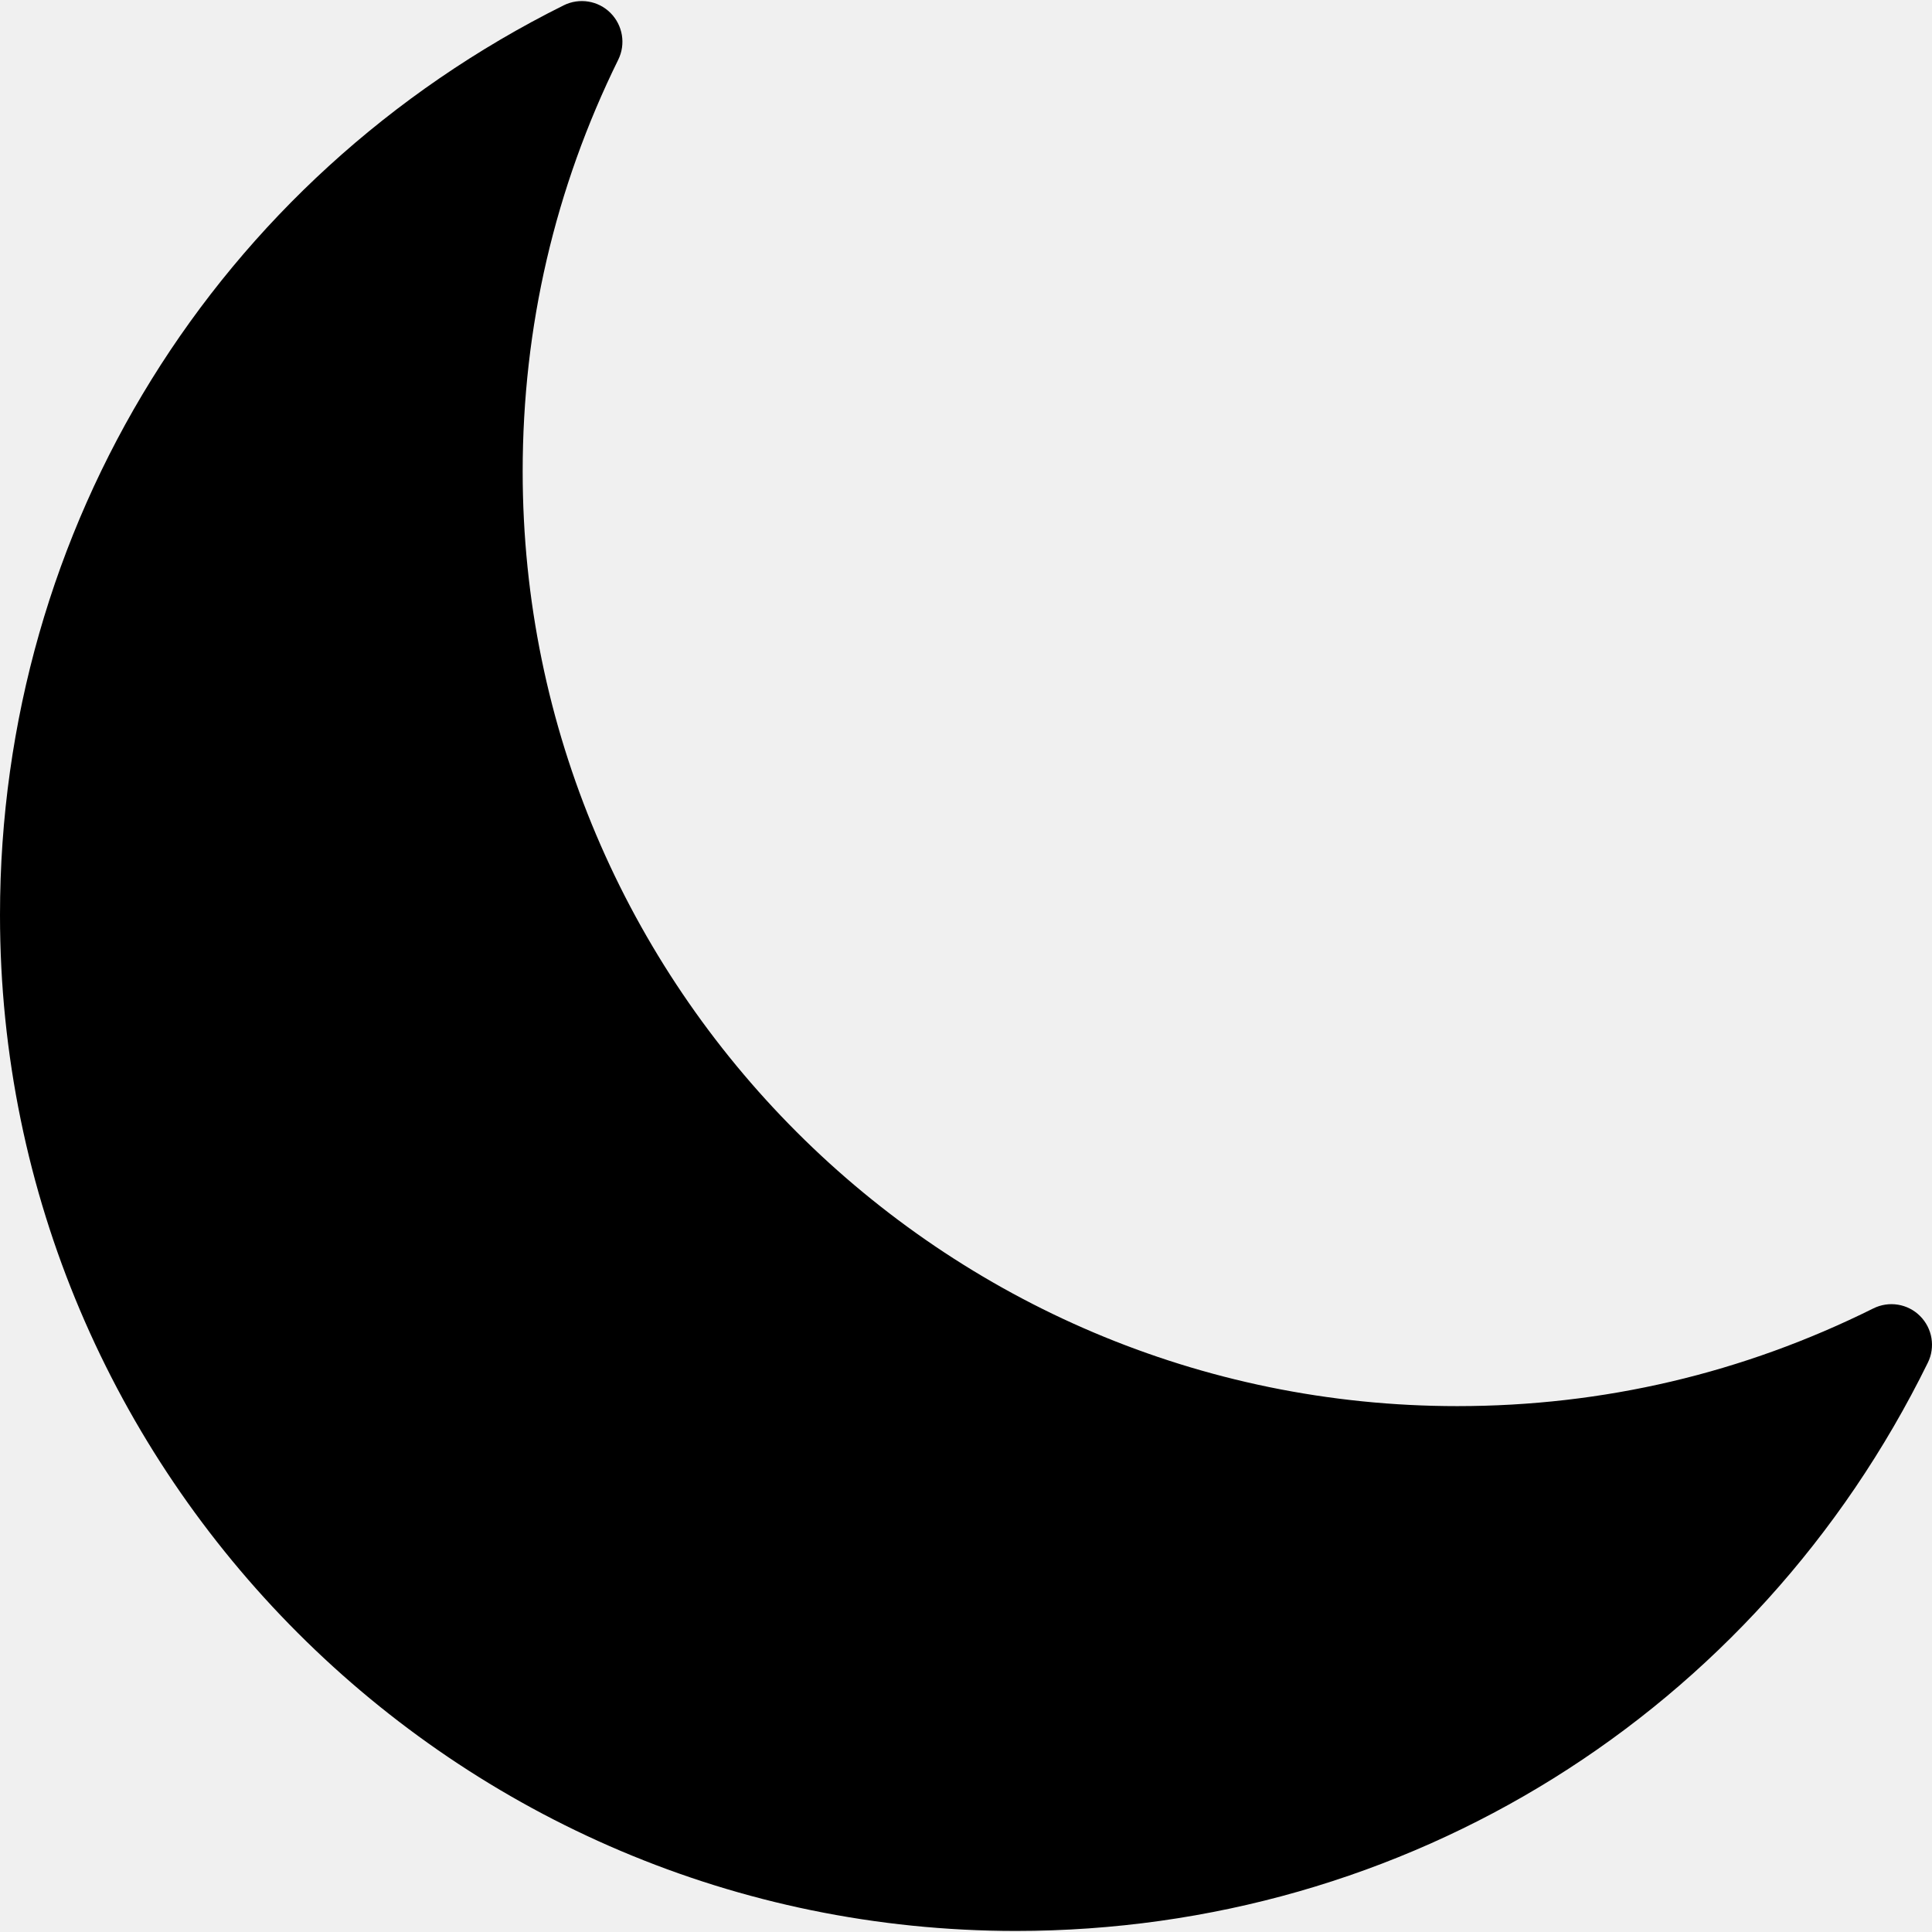
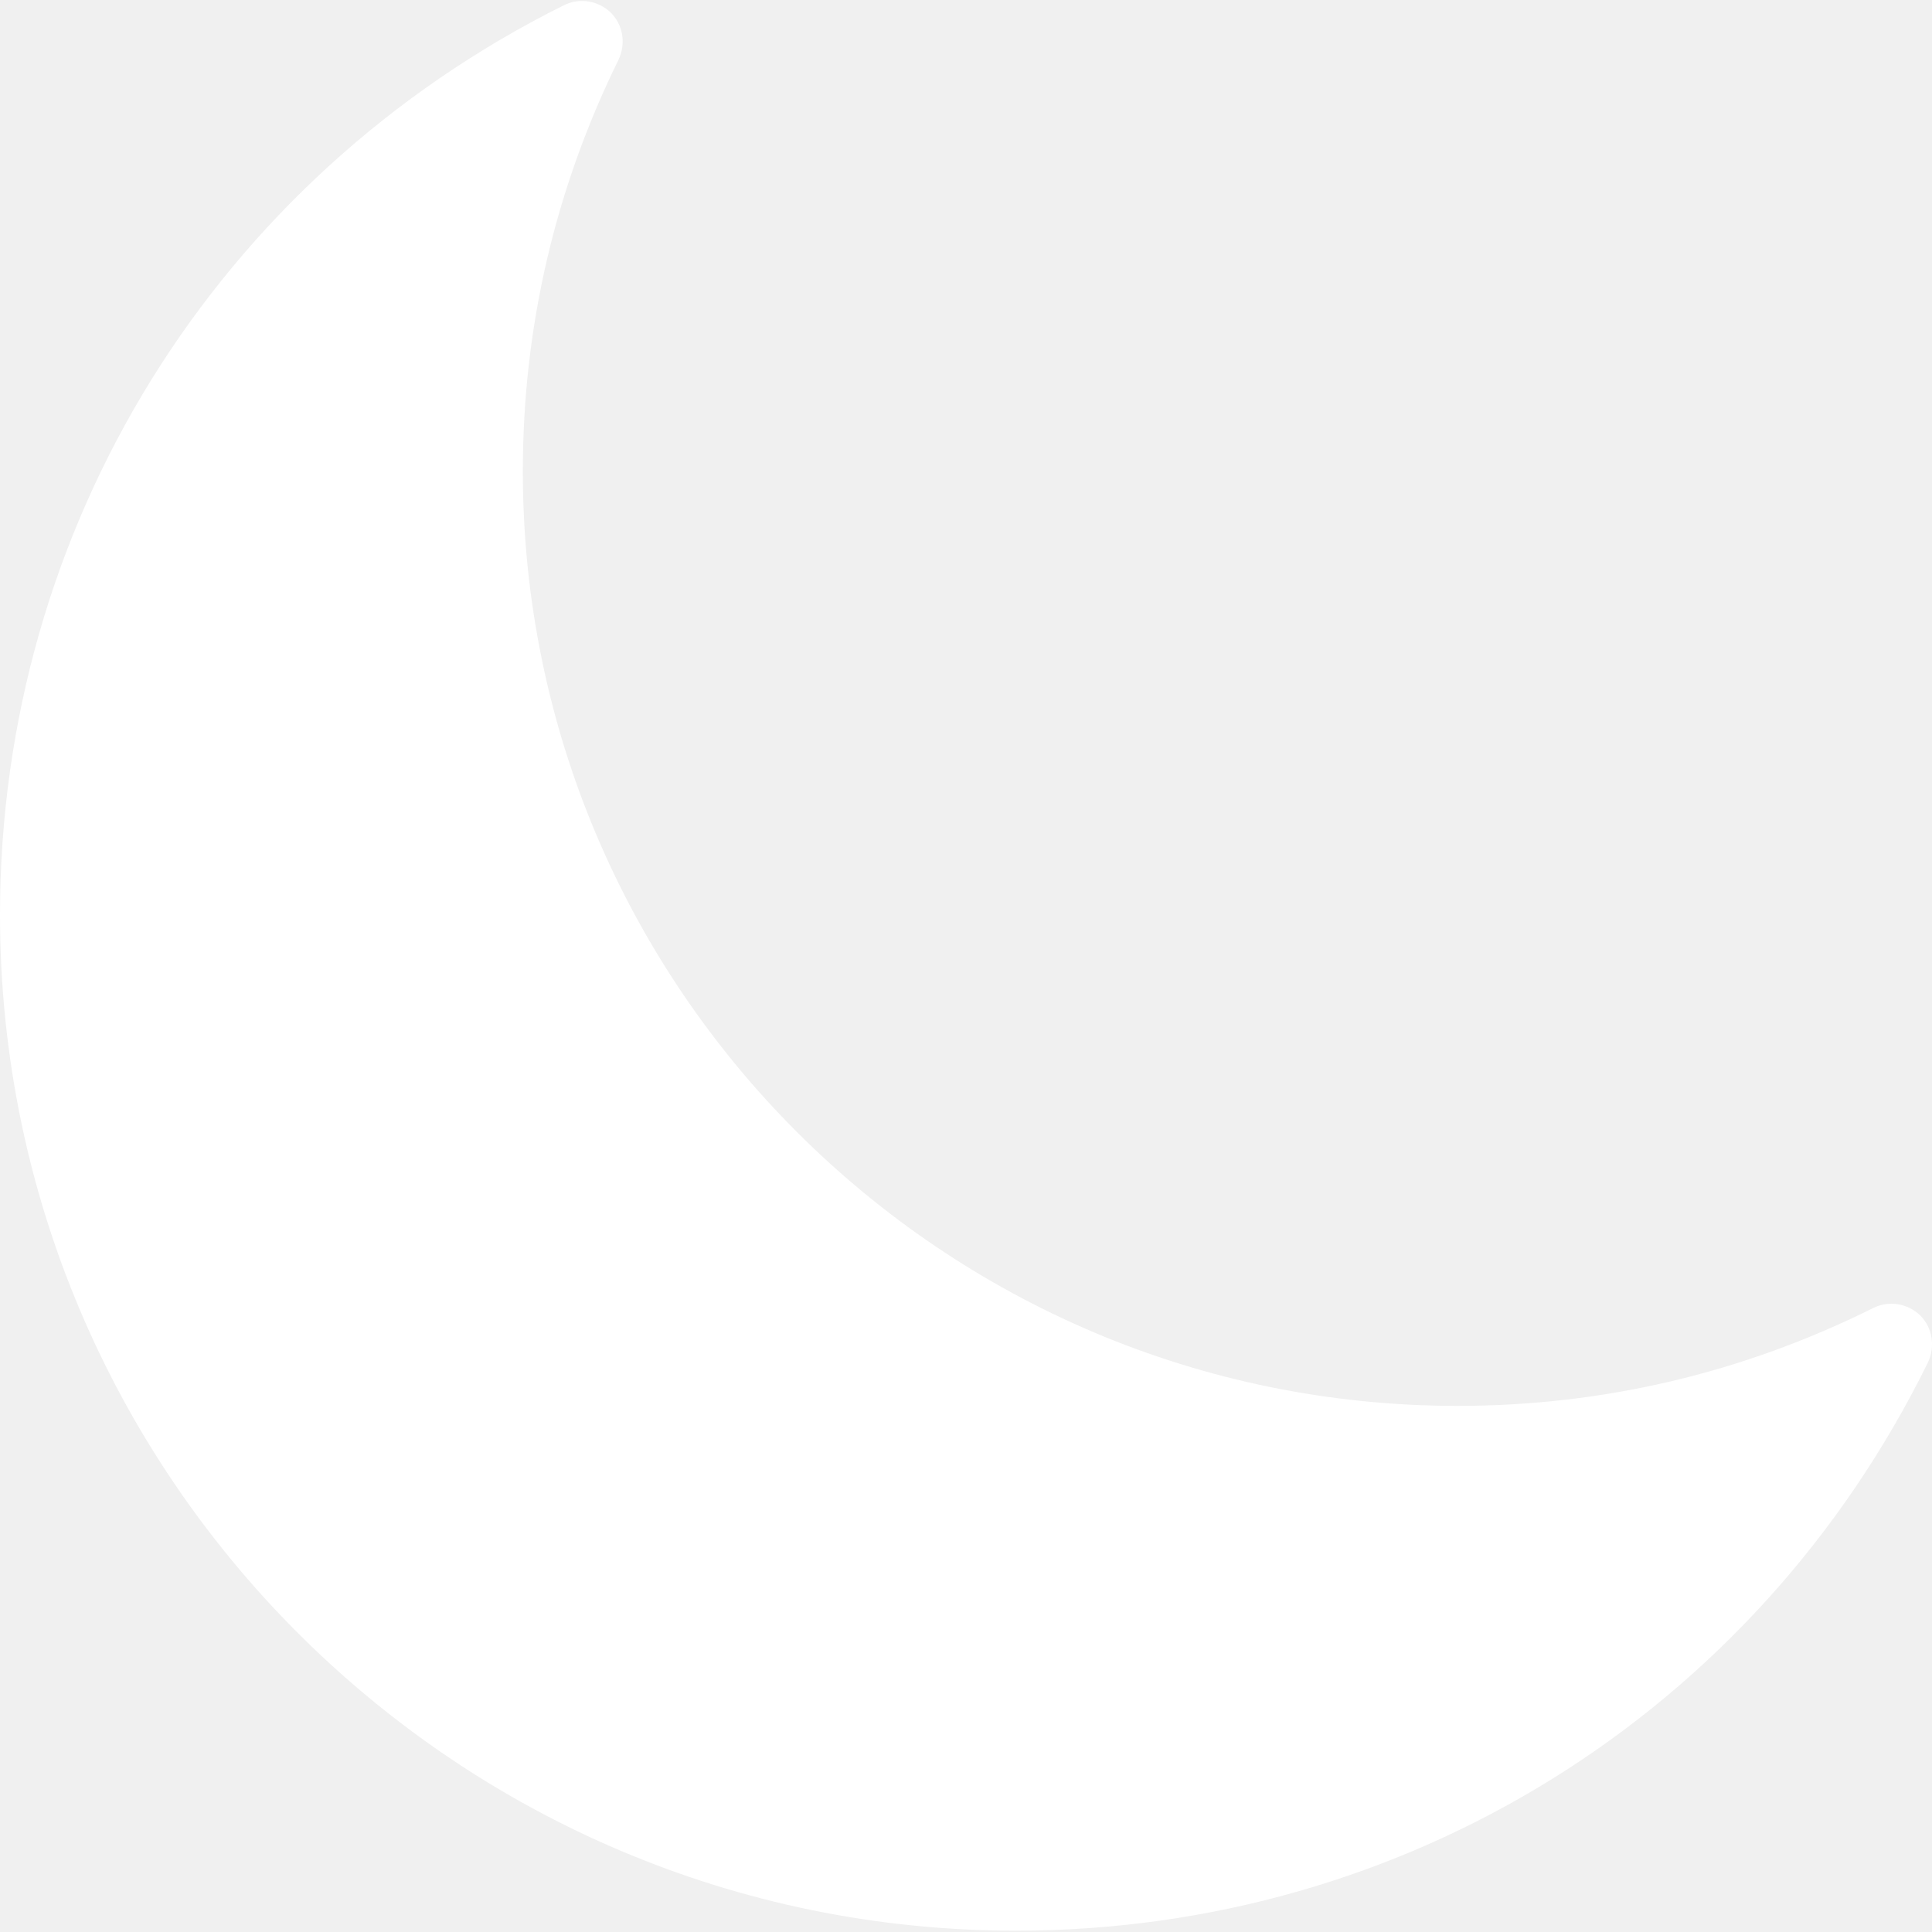
- <svg xmlns="http://www.w3.org/2000/svg" version="1.1" id="Capa_1" x="0px" y="0px" width="292.299px" height="292.299px" viewBox="0 0 292.299 292.299" style="enable-background:new 0 0 292.299 292.299;" xml:space="preserve">
+ <svg xmlns="http://www.w3.org/2000/svg" version="1.1" id="Capa_1" x="0px" y="0px" viewBox="0 0 292.3 292.3" style="enable-background:new 0 0 292.3 292.3;" xml:space="preserve">
+   <style type="text/css">
+ 	.st0{fill:#FFFFFF;}
+ </style>
  <g>
    <g>
-       <path d="M153.699,292.138C68.95,292.138,0,223.185,0,138.439C0,79.742,32.675,27.002,85.28,0.807    c2.369-1.174,5.215-0.718,7.077,1.144c1.864,1.864,2.345,4.711,1.183,7.074C83.941,28.527,79.077,49.496,79.077,71.33    c0,77.972,63.432,141.407,141.395,141.407c22.08,0,43.247-4.978,62.942-14.777c2.366-1.177,5.213-0.721,7.074,1.141    c1.873,1.867,2.342,4.714,1.177,7.073C265.61,259.195,212.738,292.138,153.699,292.138z" />
+       <path class="st0" d="M153.7,292.1C68.9,292.1,0,223.2,0,138.4C0,79.7,32.7,27,85.3,0.8c2.4-1.2,5.2-0.7,7.1,1.1    c1.9,1.9,2.3,4.7,1.2,7.1c-9.6,19.5-14.5,40.5-14.5,62.3c0,78,63.4,141.4,141.4,141.4c22.1,0,43.2-5,62.9-14.8    c2.4-1.2,5.2-0.7,7.1,1.1c1.9,1.9,2.3,4.7,1.2,7.1C265.6,259.2,212.7,292.1,153.7,292.1z" />
    </g>
  </g>
-   <g>
- </g>
-   <g>
- </g>
-   <g>
- </g>
-   <g>
- </g>
-   <g>
- </g>
-   <g>
- </g>
-   <g>
- </g>
-   <g>
- </g>
-   <g>
- </g>
-   <g>
- </g>
-   <g>
- </g>
-   <g>
- </g>
-   <g>
- </g>
-   <g>
- </g>
-   <g>
- </g>
</svg>
